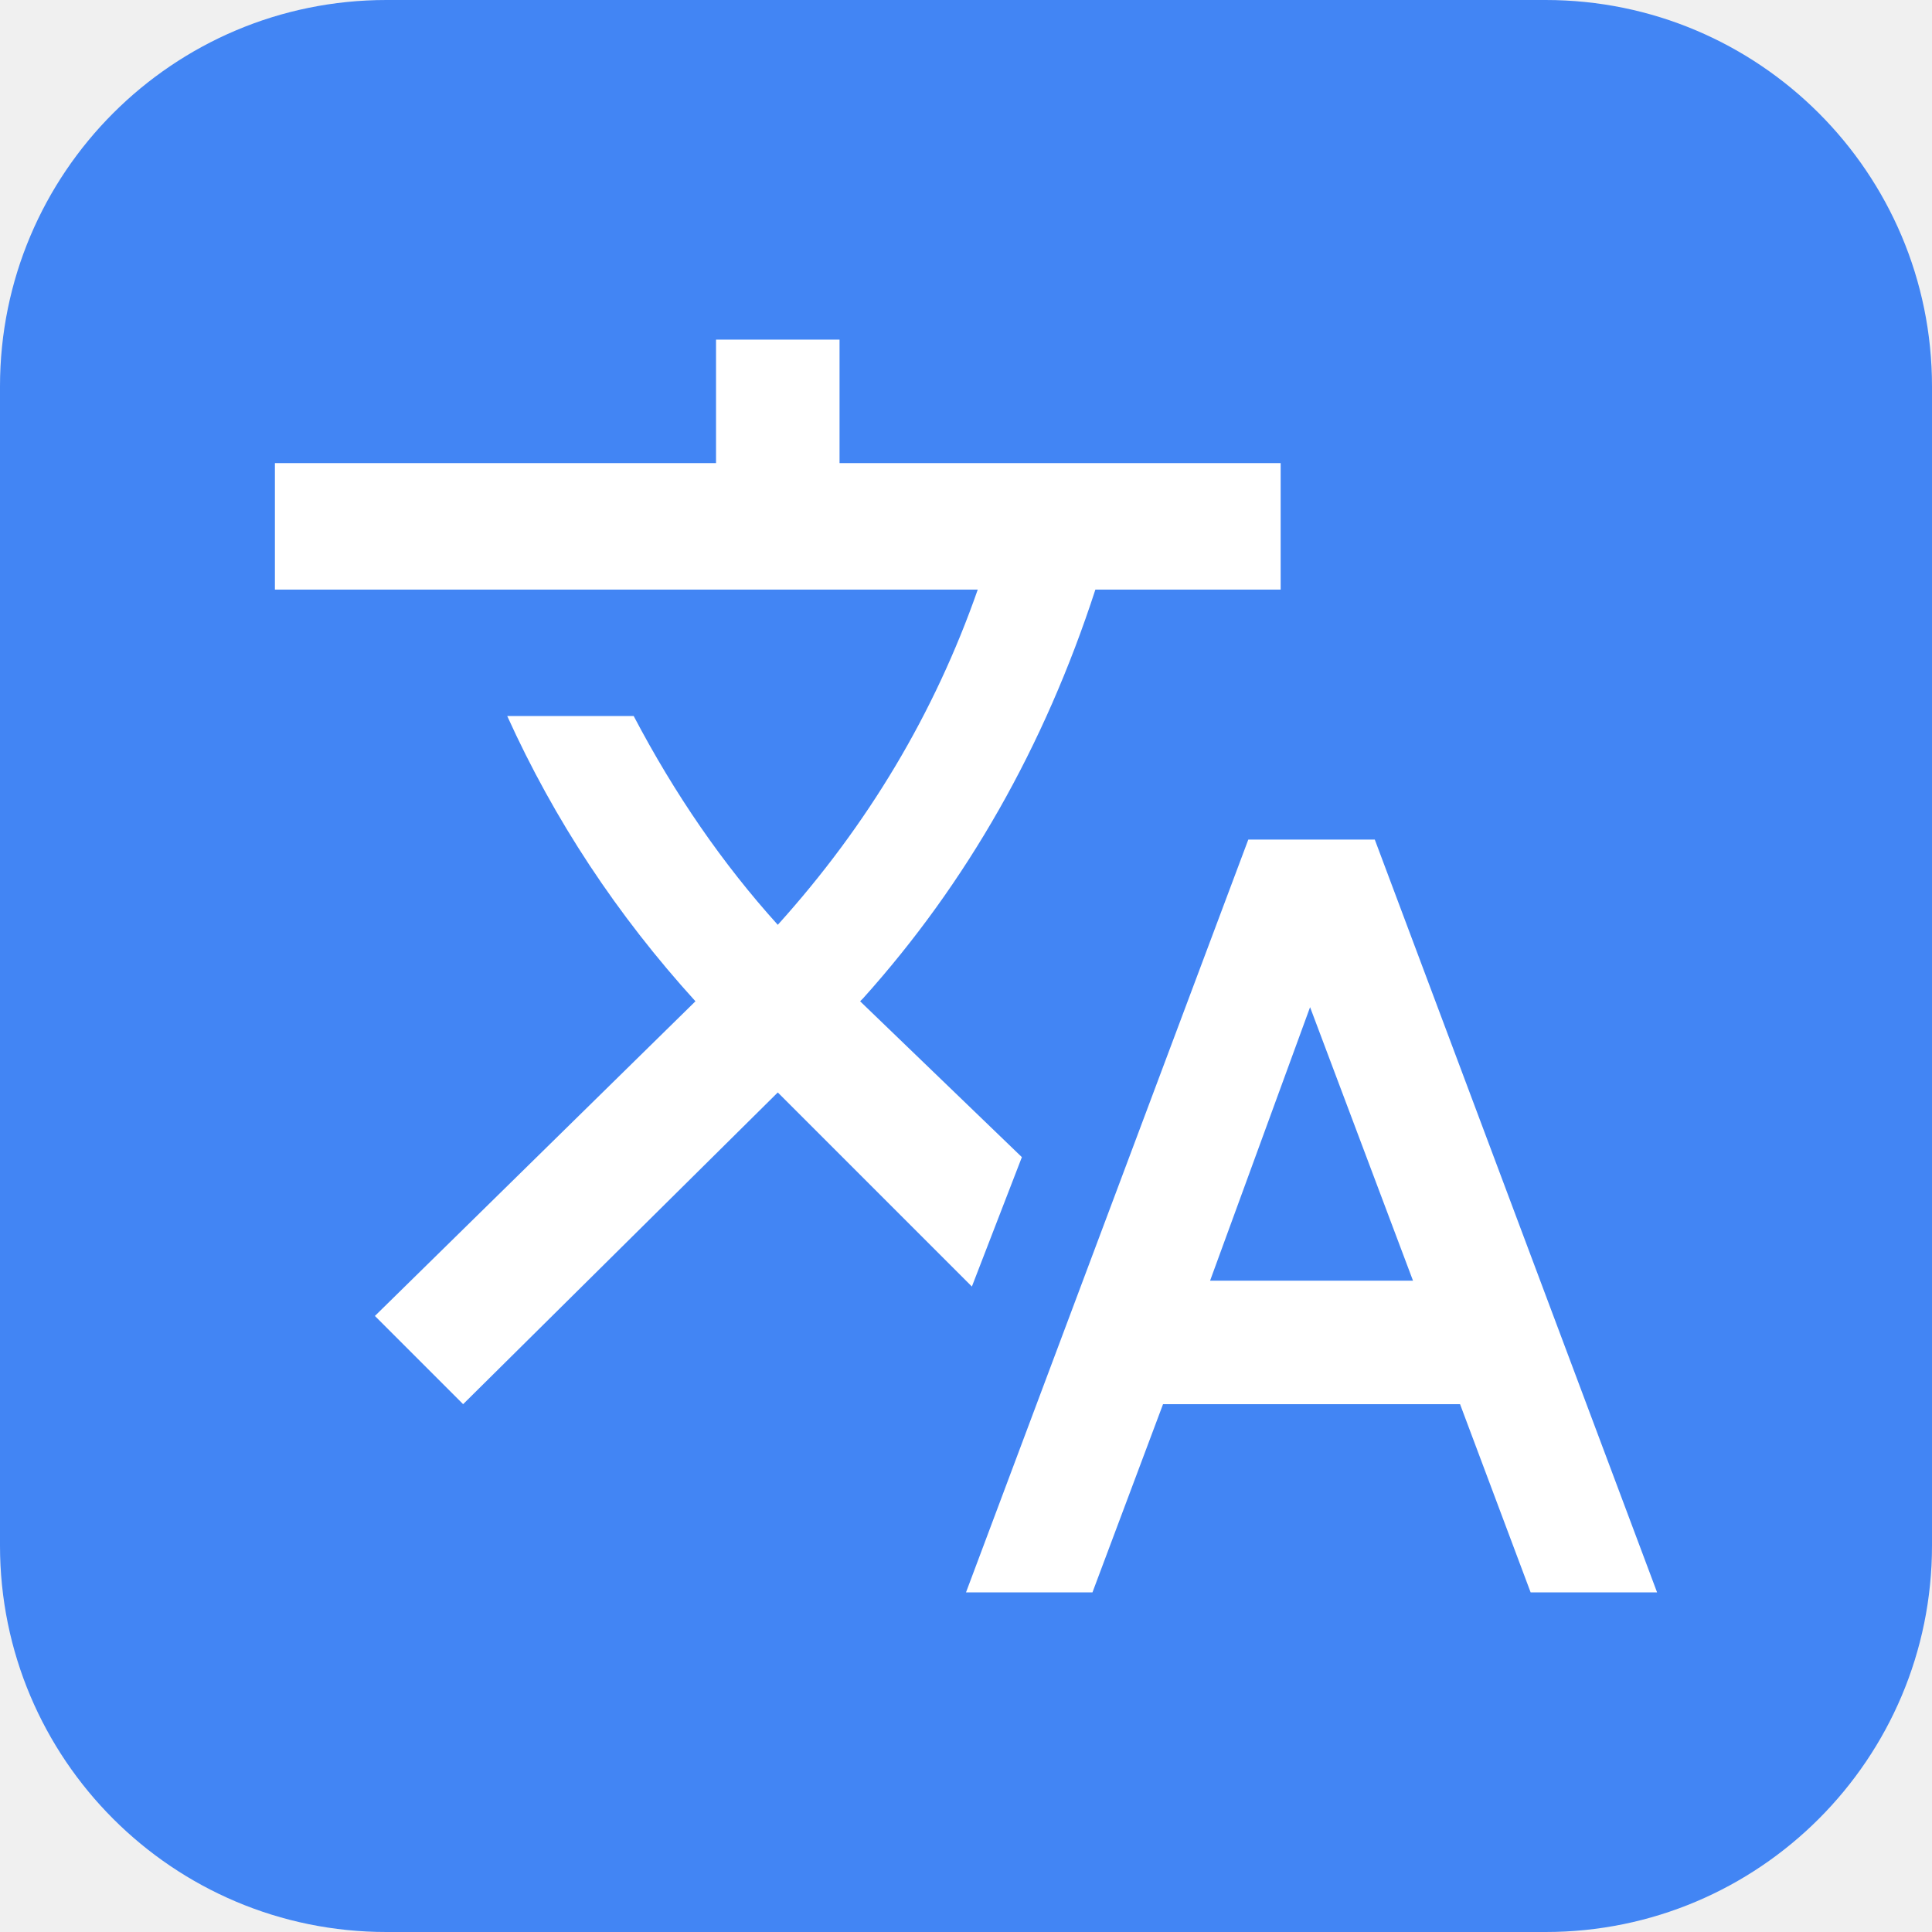
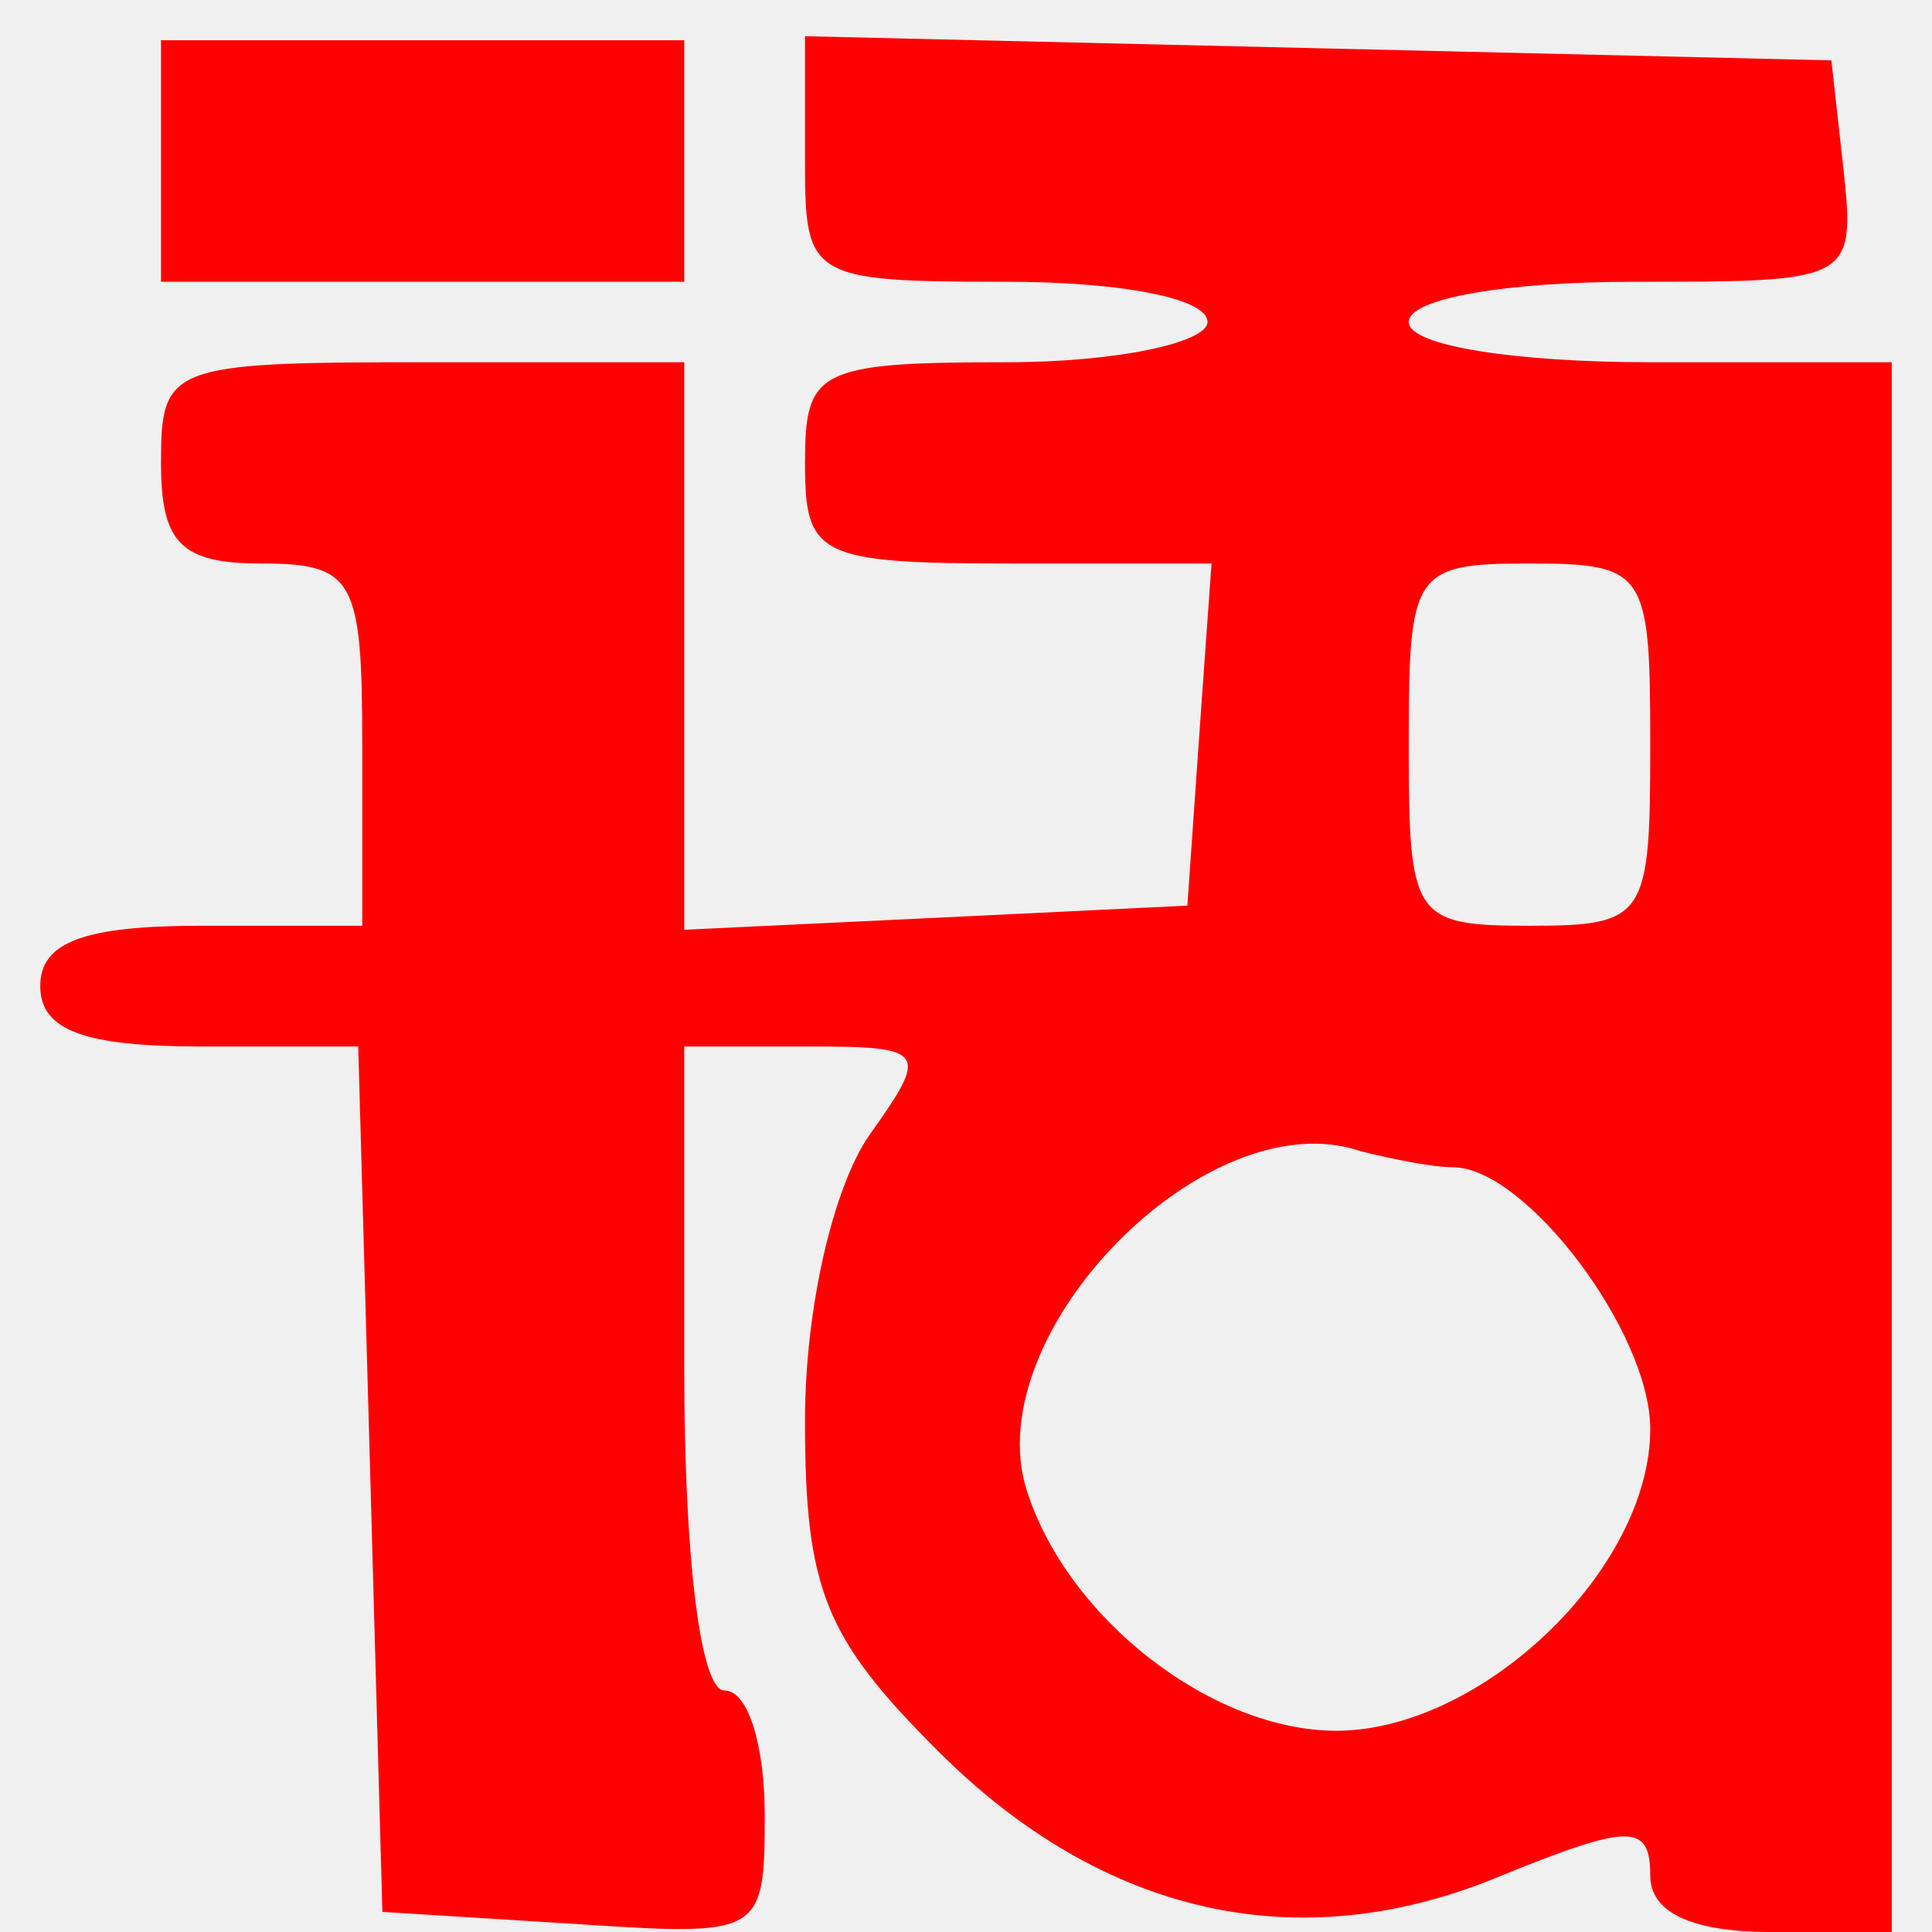
- <svg xmlns="http://www.w3.org/2000/svg" x="0" y="0" version="1.1" viewBox="0 0 512 512" width="96" height="96" style="fill: rgb(255, 255, 255);">
-   <g fill="none" stroke="none" stroke-width="1" stroke-linecap="butt" stroke-linejoin="miter" stroke-miterlimit="10" stroke-dasharray="" stroke-dashoffset="0" font-family="sans-serif" font-weight="normal" font-size="12" text-anchor="start" mix-blend-mode="normal">
-     <g>
-       <g>
-         <path d="M0,512l0,-512l512,0l0,512z" fill="none" />
-         <path d="M102.4,512c-56.554,0 -102.4,-45.846 -102.4,-102.4l0,-307.2c0,-56.554 45.846,-102.4 102.4,-102.4l307.2,0c56.554,0 102.4,45.846 102.4,102.4l0,307.2c0,56.554 -45.846,102.4 -102.4,102.4z" fill="#4285f4" />
-         <g id="translate" fill="#ffffff">
-           <path d="M320.685,339.39l53.775,0l-27.277,-72.479z M364.329,222.488l74.817,199.512l-33.512,0l-18.704,-49.878l-78.714,0l-18.704,49.878l-33.512,0l74.817,-199.512z M270.808,306.657l-13.249,34.291l-51.437,-51.437l-83.39,82.61l-23.38,-23.38l84.948,-83.39c-20.782,-22.861 -37.408,-48.059 -49.878,-75.596l33.512,0c10.911,20.782 23.64,39.227 38.188,55.333c23.9,-26.498 41.565,-56.113 52.995,-88.845l-186.263,0l0,-33.512l116.901,0l0,-32.732l32.732,0l0,32.732l116.901,0l0,33.512l-49.099,0c-13.509,41.565 -34.031,77.674 -61.568,108.329l-0.779,0.779z" />
-         </g>
-       </g>
-     </g>
+ <svg xmlns="http://www.w3.org/2000/svg" version="1.0" width="48pt" height="48pt" viewBox="0 0 48 48" preserveAspectRatio="xMidYMid meet">
+   <g transform="translate(0,48) scale(0.1,-0.1)" fill="#FF0000" stroke="none">
+     <path d="M40 440 l0 -30 65 0 65 0 0 30 0 30 -65 0 -65 0 0 -30z" />
+     <path d="M200 440 c0 -29 1 -30 50 -30 28 0 50 -4 50 -10 0 -5 -22 -10 -50 -10 -47 0 -50 -2 -50 -25 0 -23 3 -25 51 -25 l50 0 -3 -42 -3 -43 -62 -3 -63 -3 0 71 0 70 -65 0 c-63 0 -65 -1 -65 -25 0 -20 5 -25 25 -25 23 0 25 -4 25 -45 l0 -45 -40 0 c-29 0 -40 -4 -40 -15 0 -11 11 -15 40 -15 l39 0 3 -107 3 -108 48 -3 c46 -3 47 -3 47 27 0 17 -4 31 -10 31 -6 0 -10 33 -10 80 l0 80 31 0 c29 0 30 -1 15 -22 -9 -13 -16 -43 -16 -71 0 -42 5 -54 33 -82 41 -41 90 -52 140 -31 32 13 37 13 37 0 0 -9 10 -14 30 -14 l30 0 0 195 0 195 -60 0 c-33 0 -60 4 -60 10 0 6 25 10 56 10 54 0 55 0 52 28 l-3 27 -127 3 -128 3 0 -31z m210 -145 c0 -43 -1 -45 -30 -45 -29 0 -30 2 -30 45 0 43 1 45 30 45 29 0 30 -2 30 -45z m-49 -105 c18 0 49 -41 49 -65 0 -35 -42 -75 -78 -75 -31 0 -67 28 -77 60 -12 39 45 97 83 84 8 -2 18 -4 23 -4z" />
  </g>
</svg>
